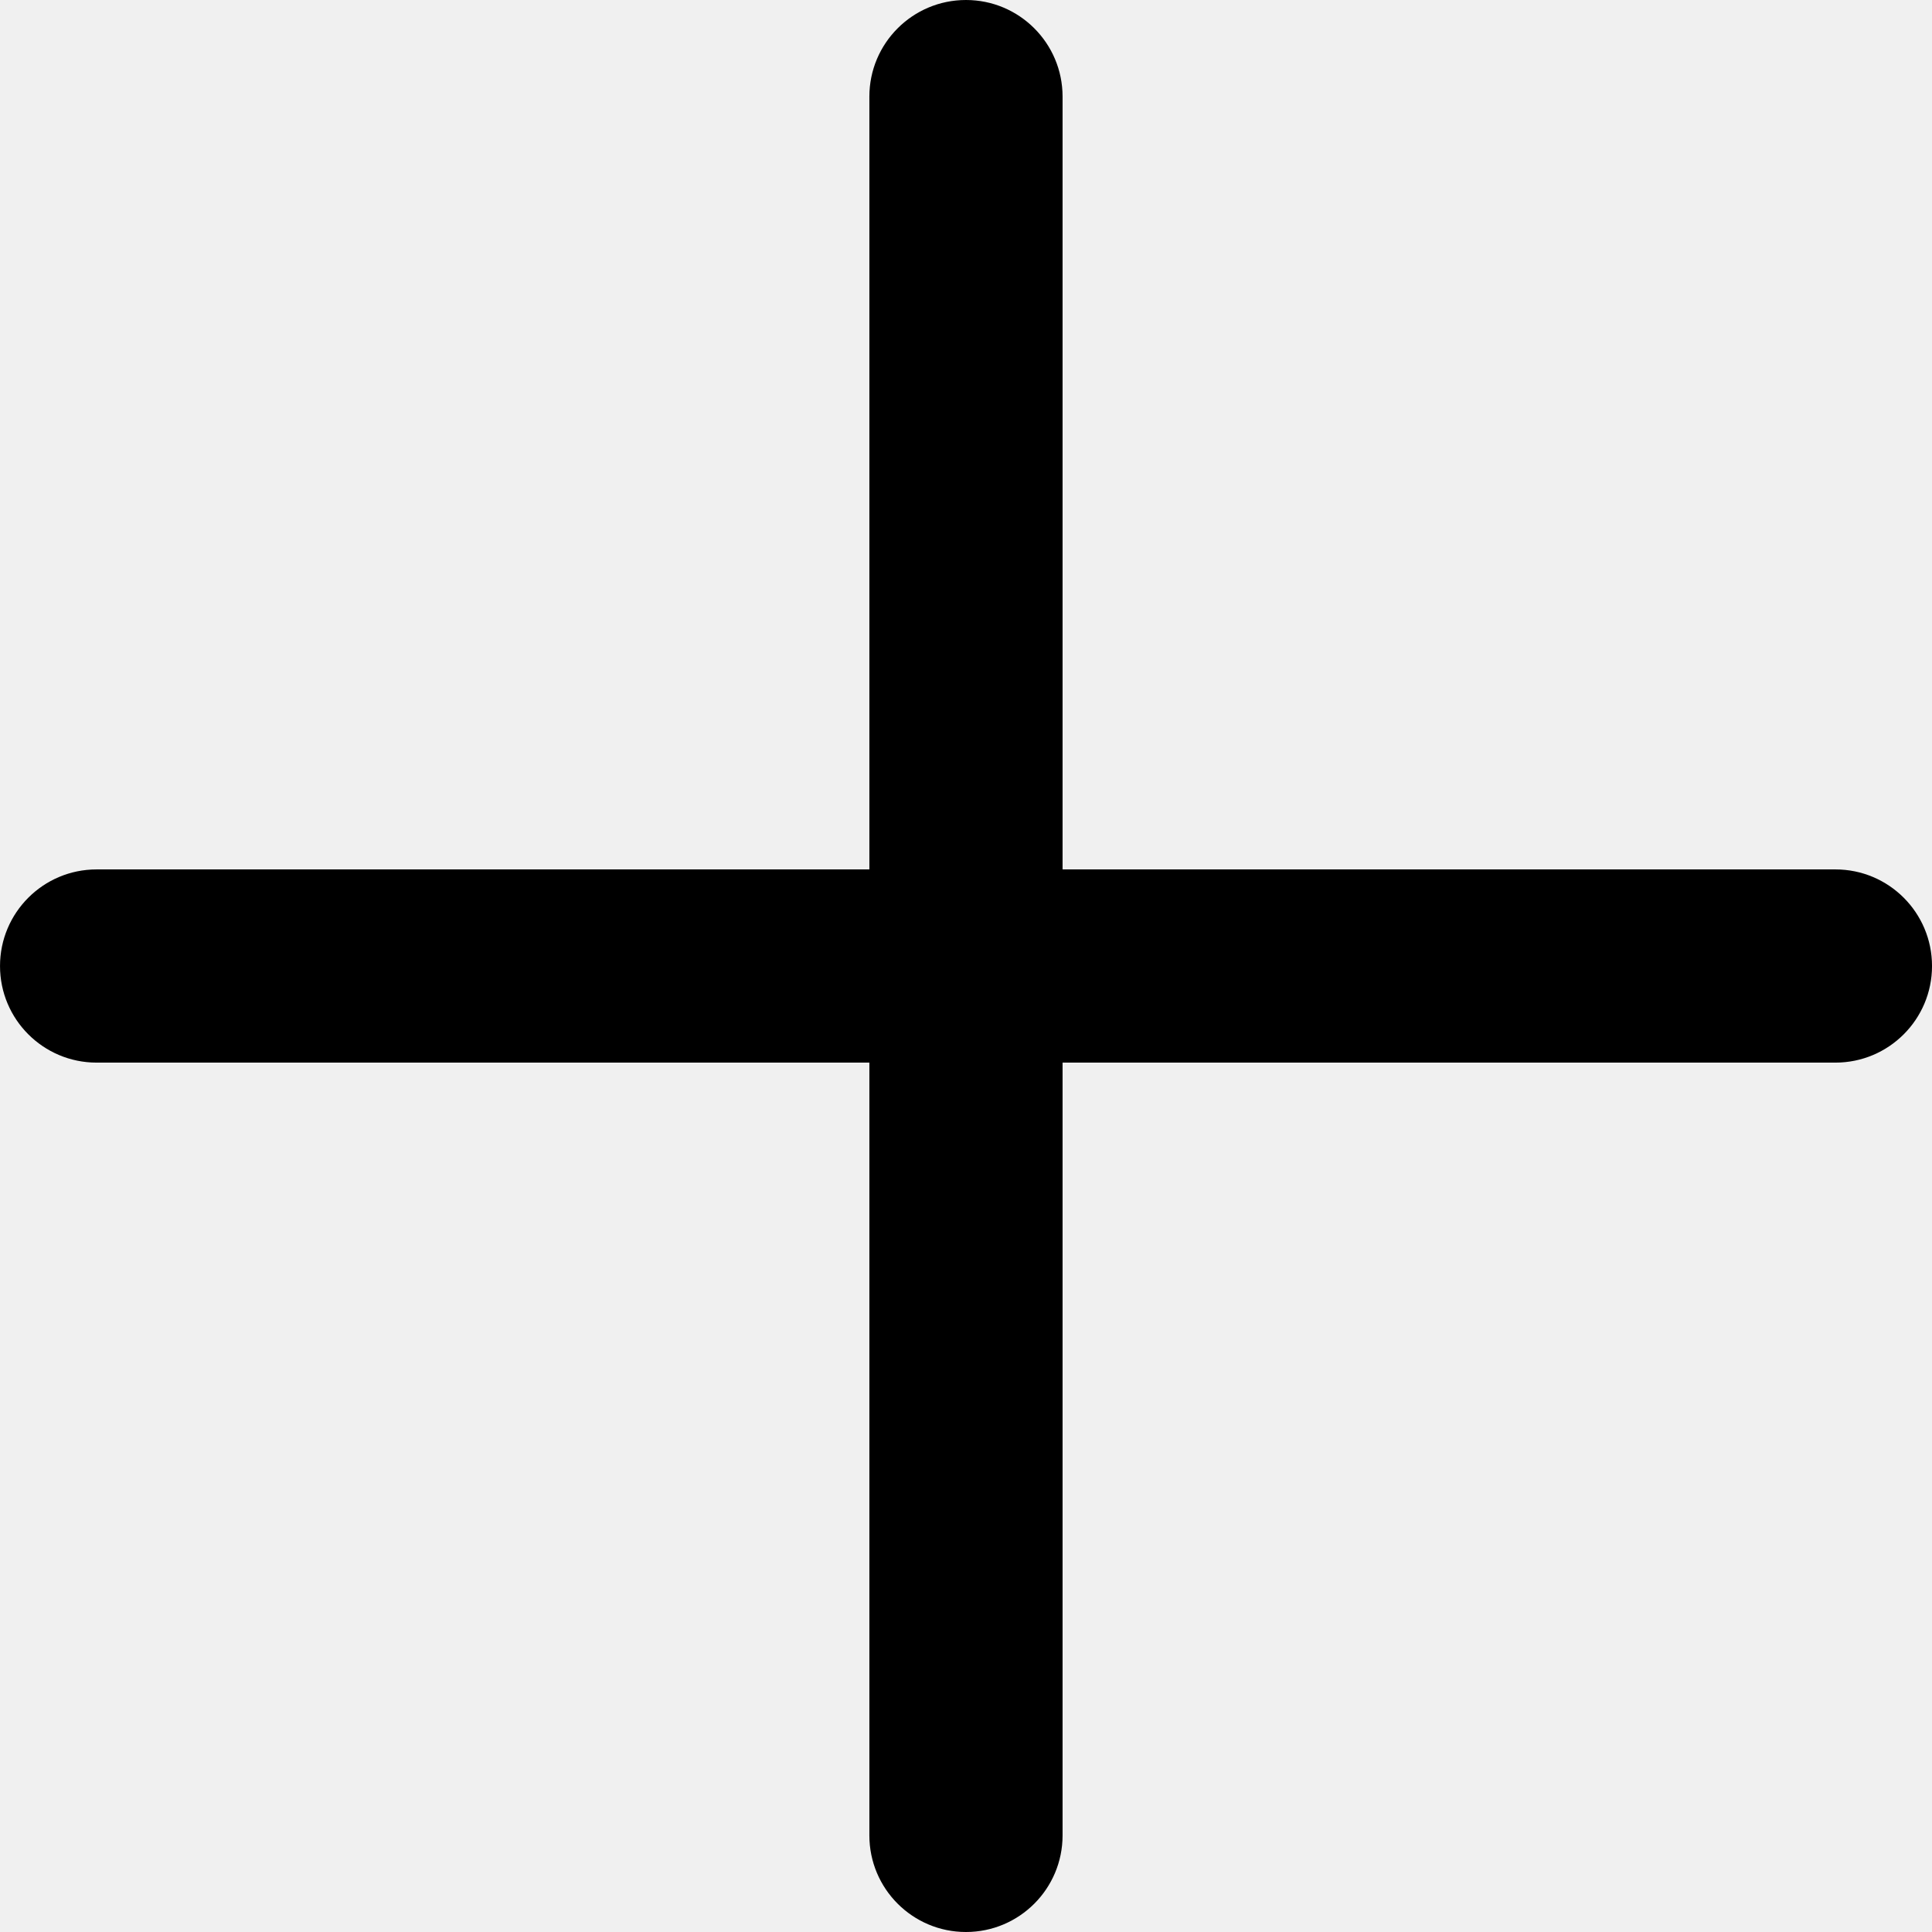
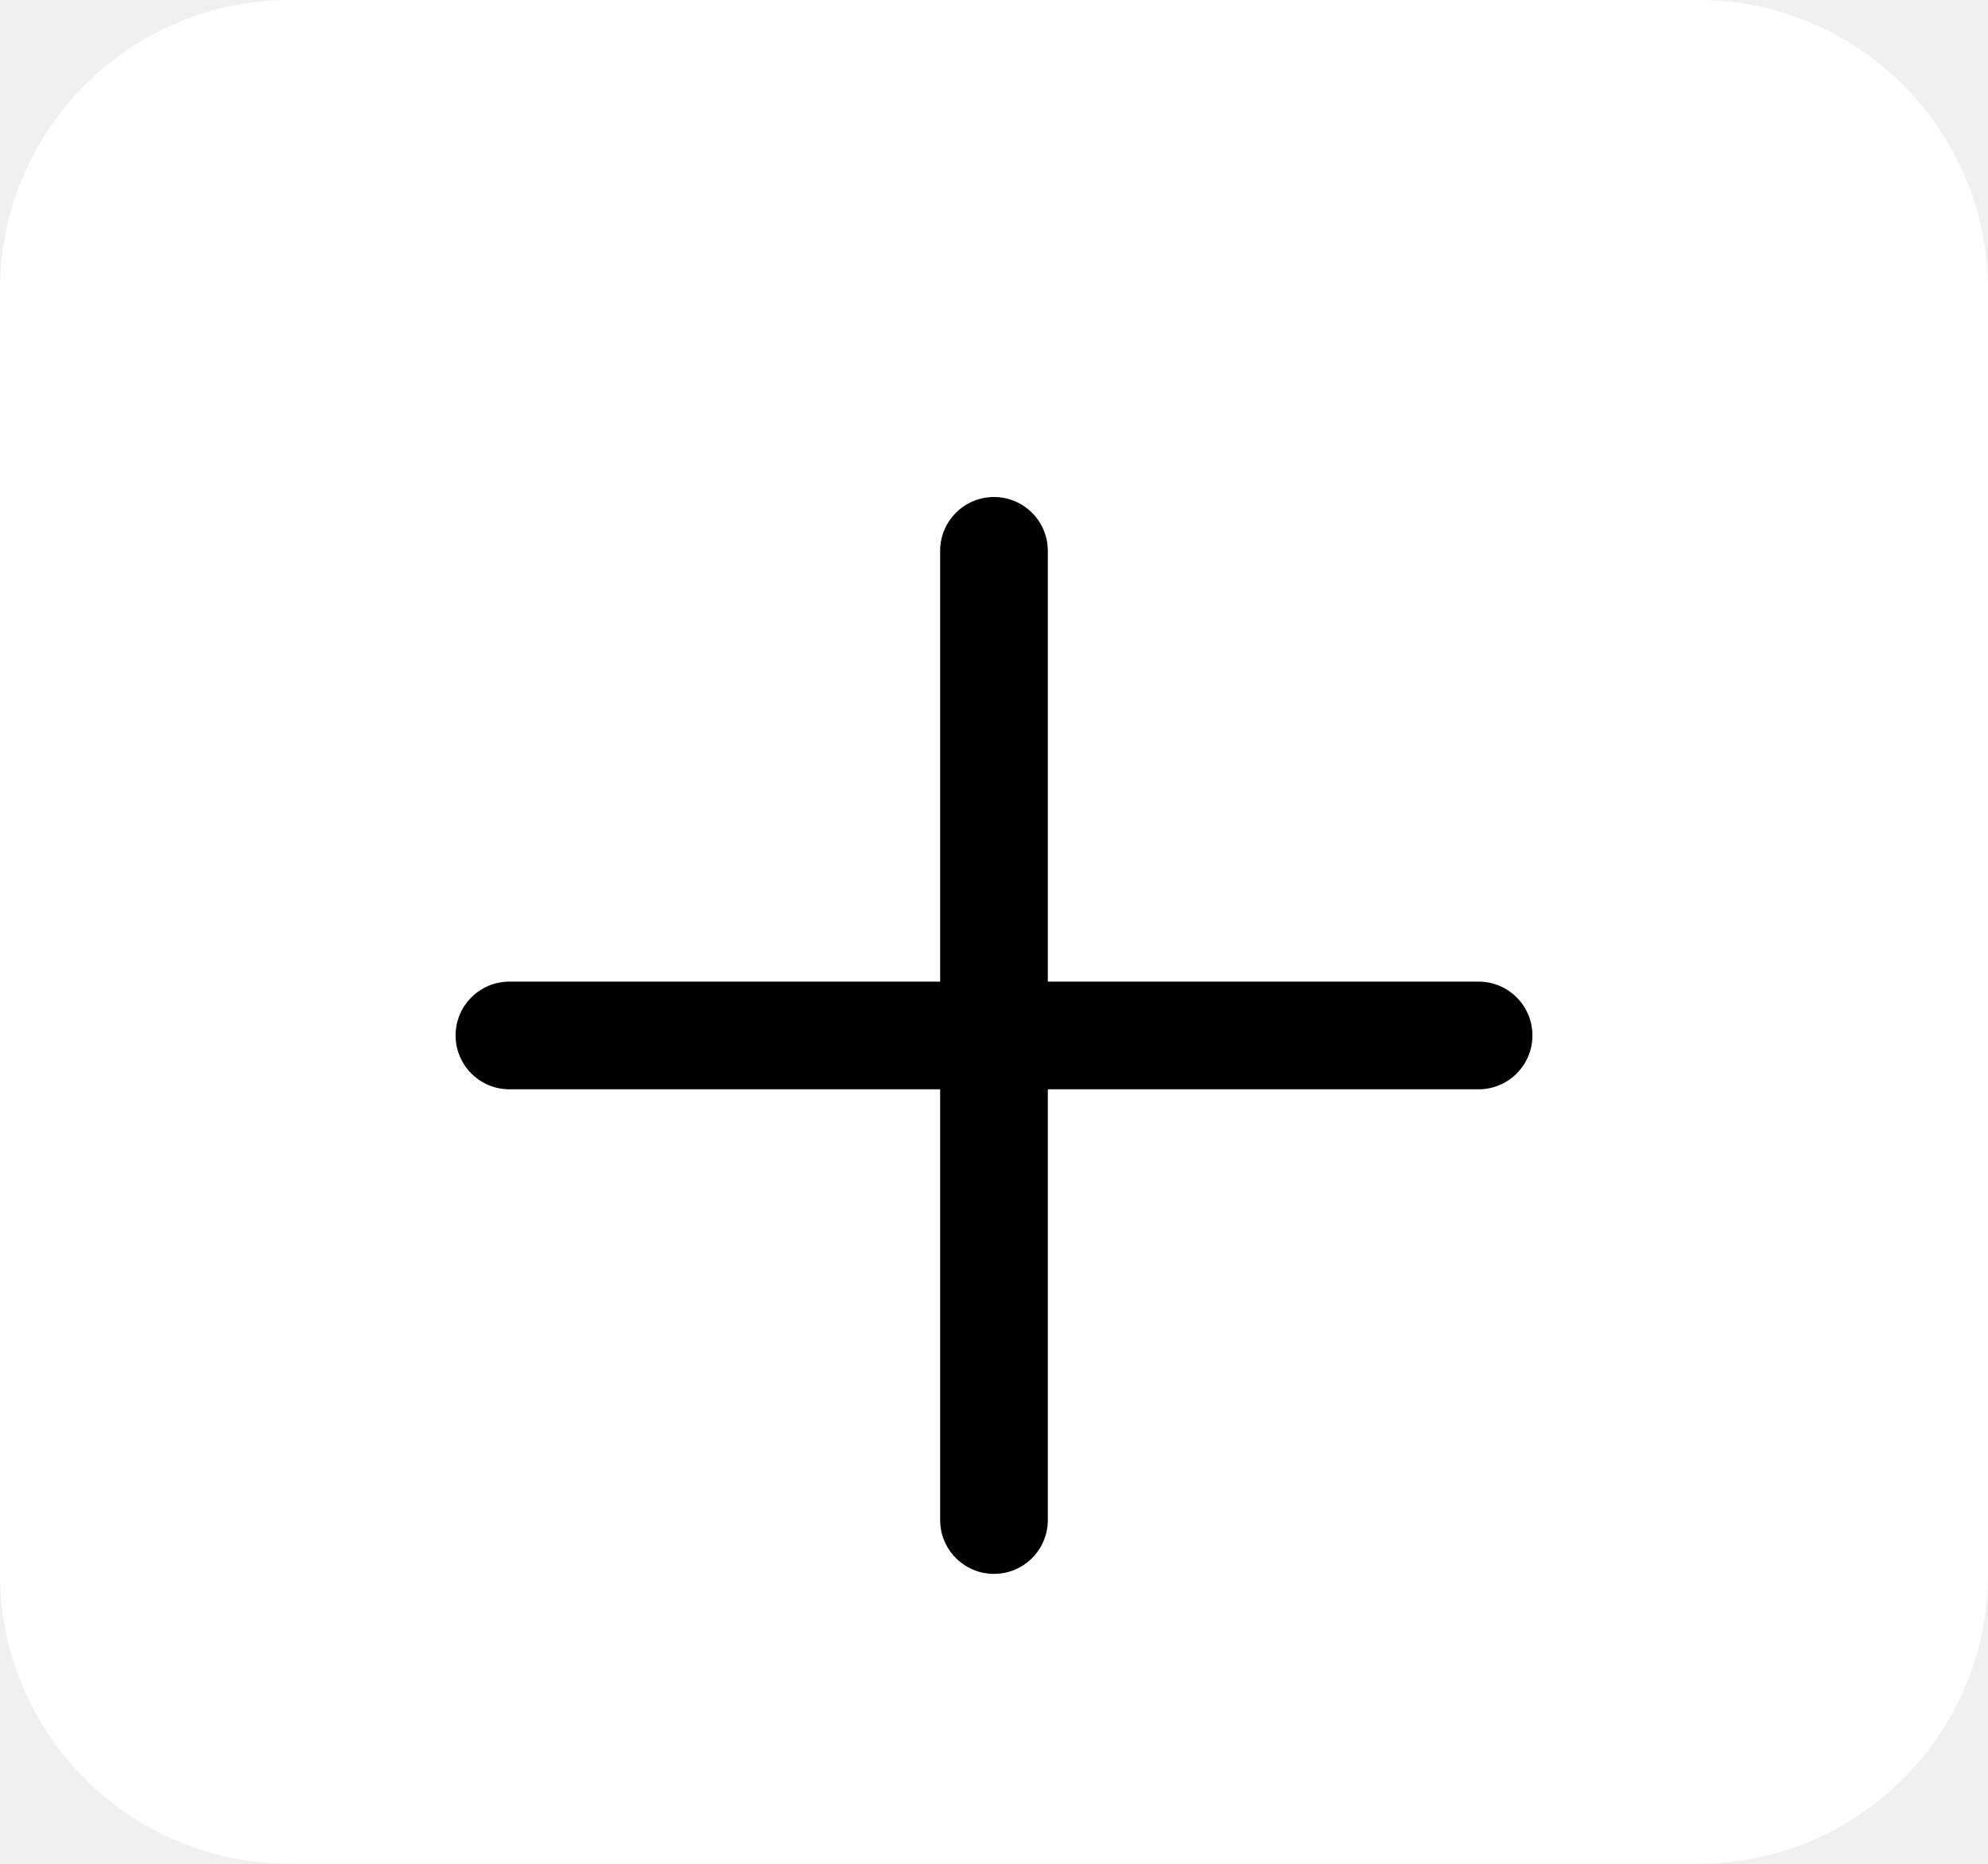
- <svg xmlns="http://www.w3.org/2000/svg" width="26" height="26" viewBox="0 0 26 26" fill="none">
-   <rect x="26" y="11.7" width="2.6" height="26" rx="1.3" transform="rotate(90 26 11.7002)" fill="black" />
-   <rect x="14.3" y="26" width="2.6" height="26" rx="1.3" transform="rotate(180 14.2998 26)" fill="black" />
+ <svg xmlns="http://www.w3.org/2000/svg" width="48" height="45" viewBox="0 0 48 45" fill="none">
+   <rect x="48" width="45" height="48" rx="7" transform="rotate(90 48 0)" fill="white" />
+   <rect x="37" y="23.7" width="2.6" height="26" rx="1.3" transform="rotate(90 37 23.7002)" fill="black" />
+   <rect x="25.3" y="38" width="2.6" height="26" rx="1.3" transform="rotate(180 25.2998 38)" fill="black" />
</svg>
